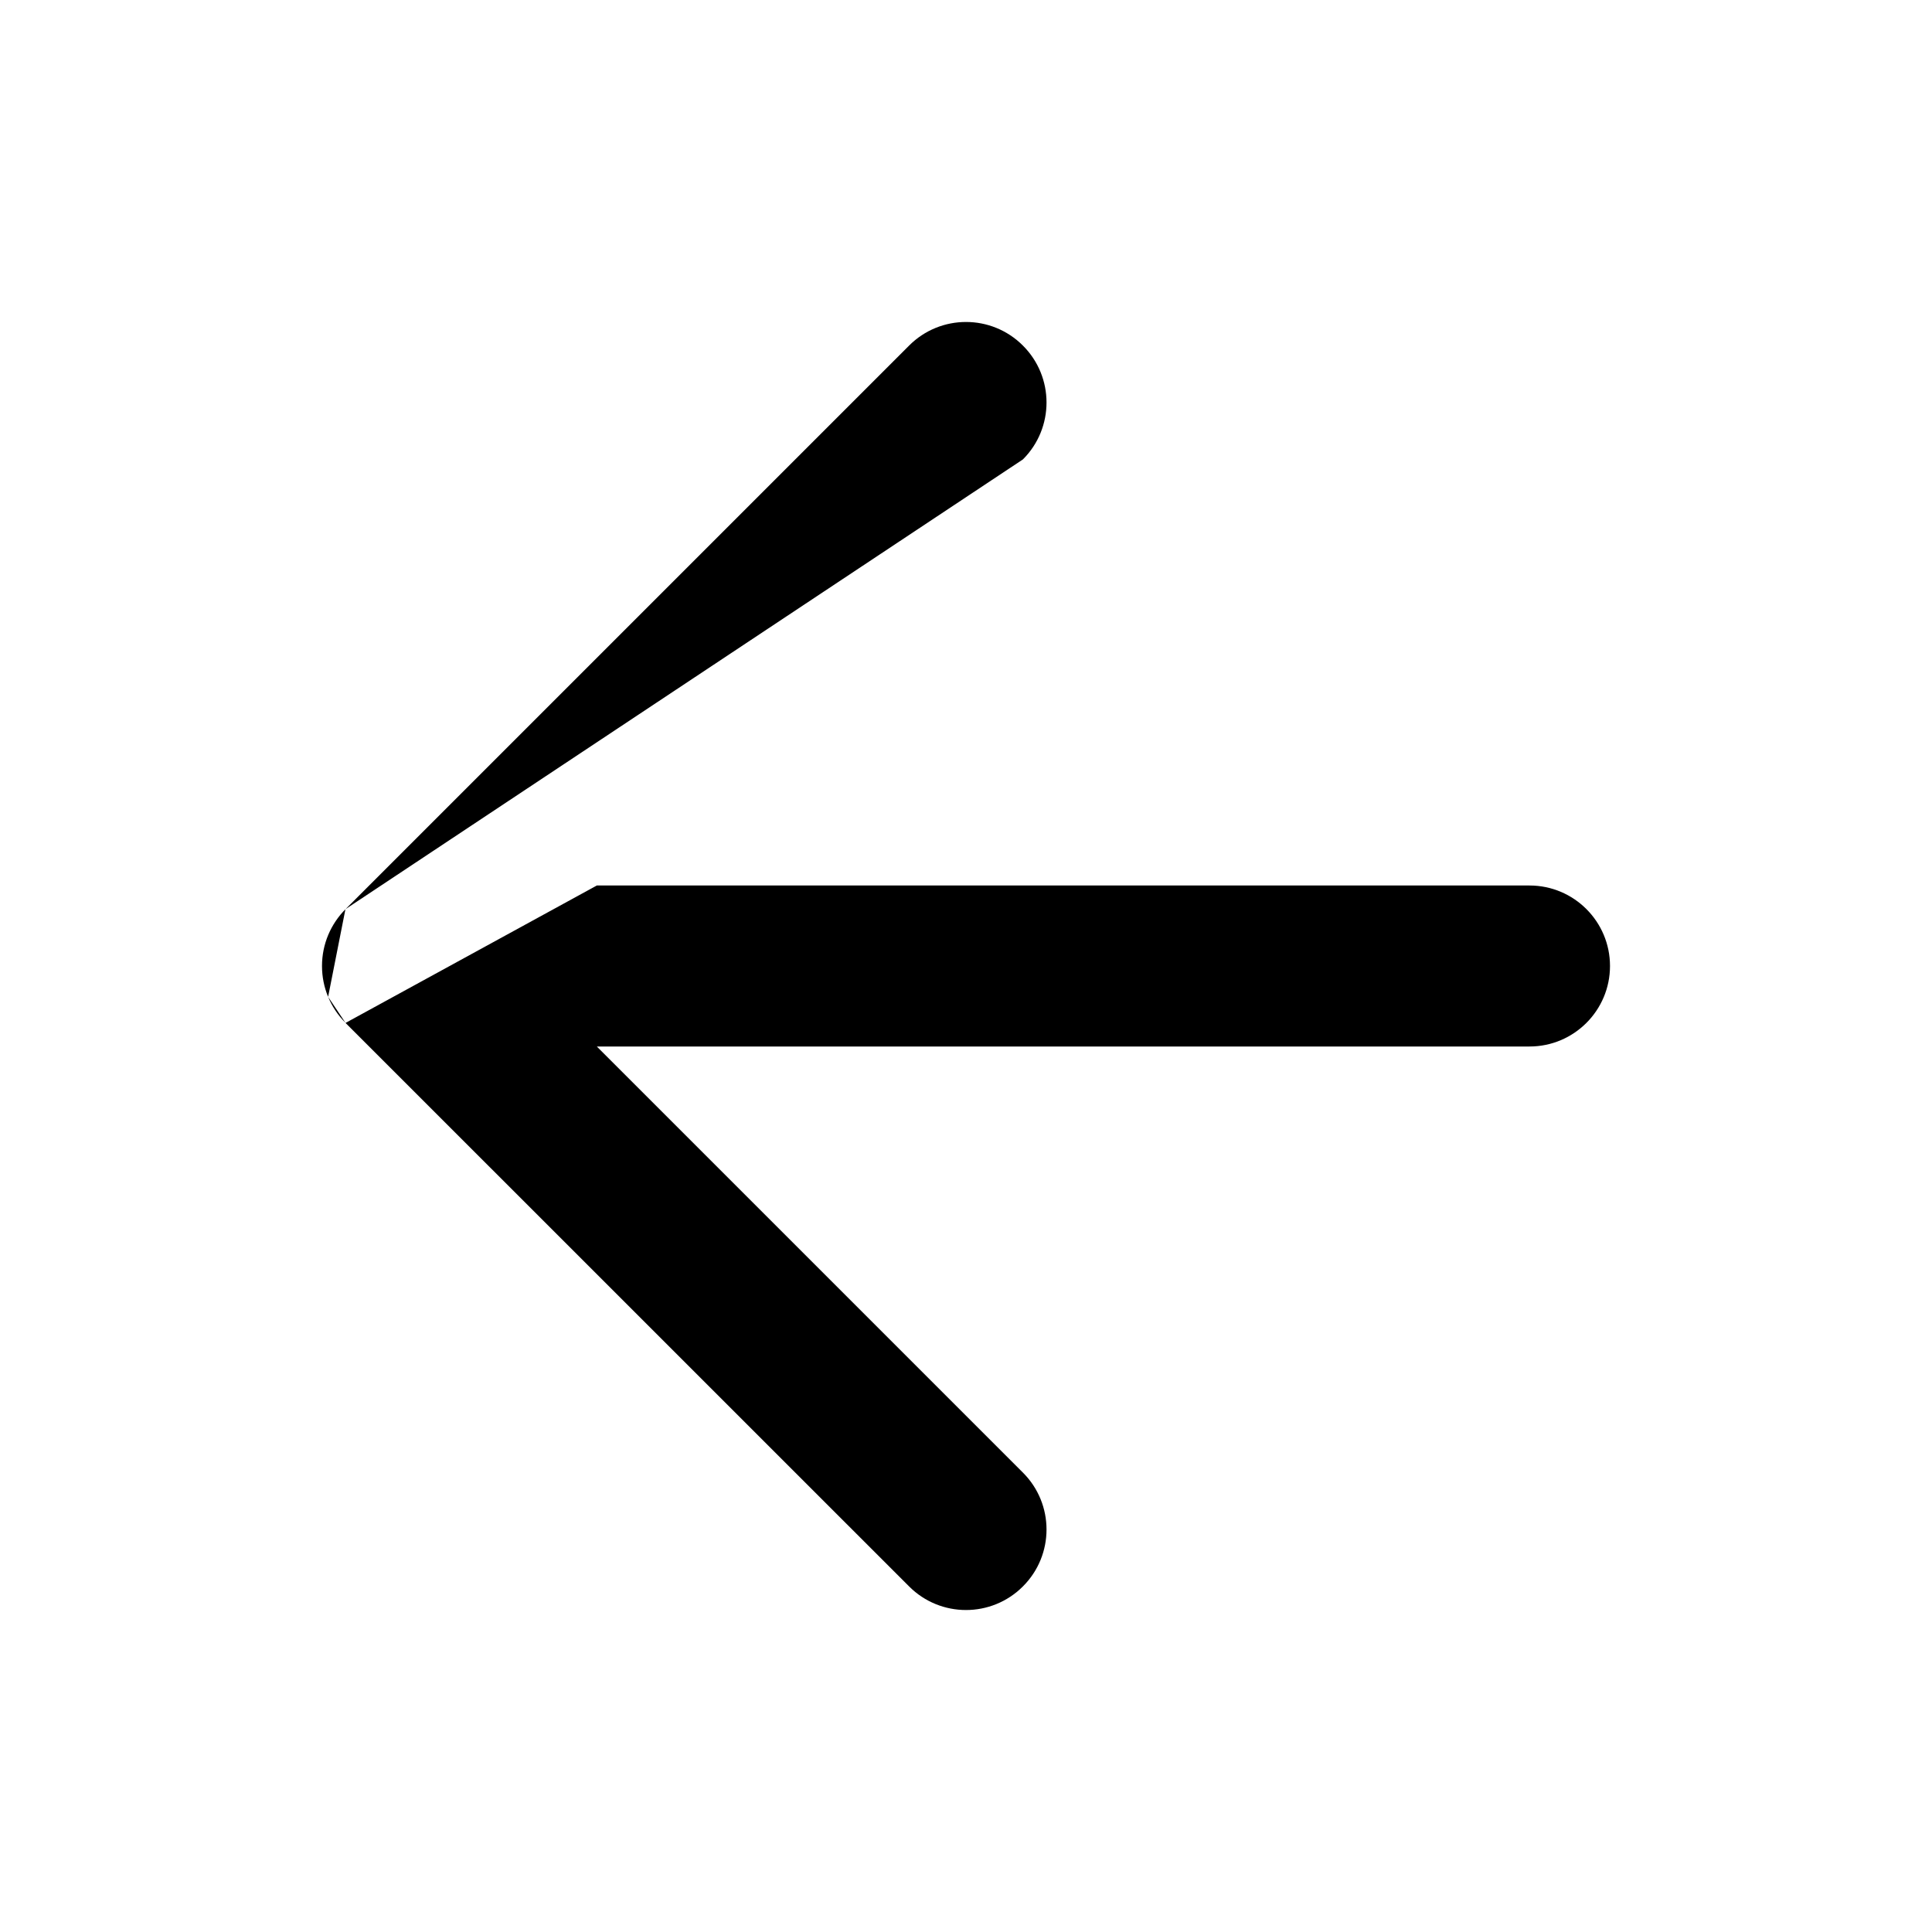
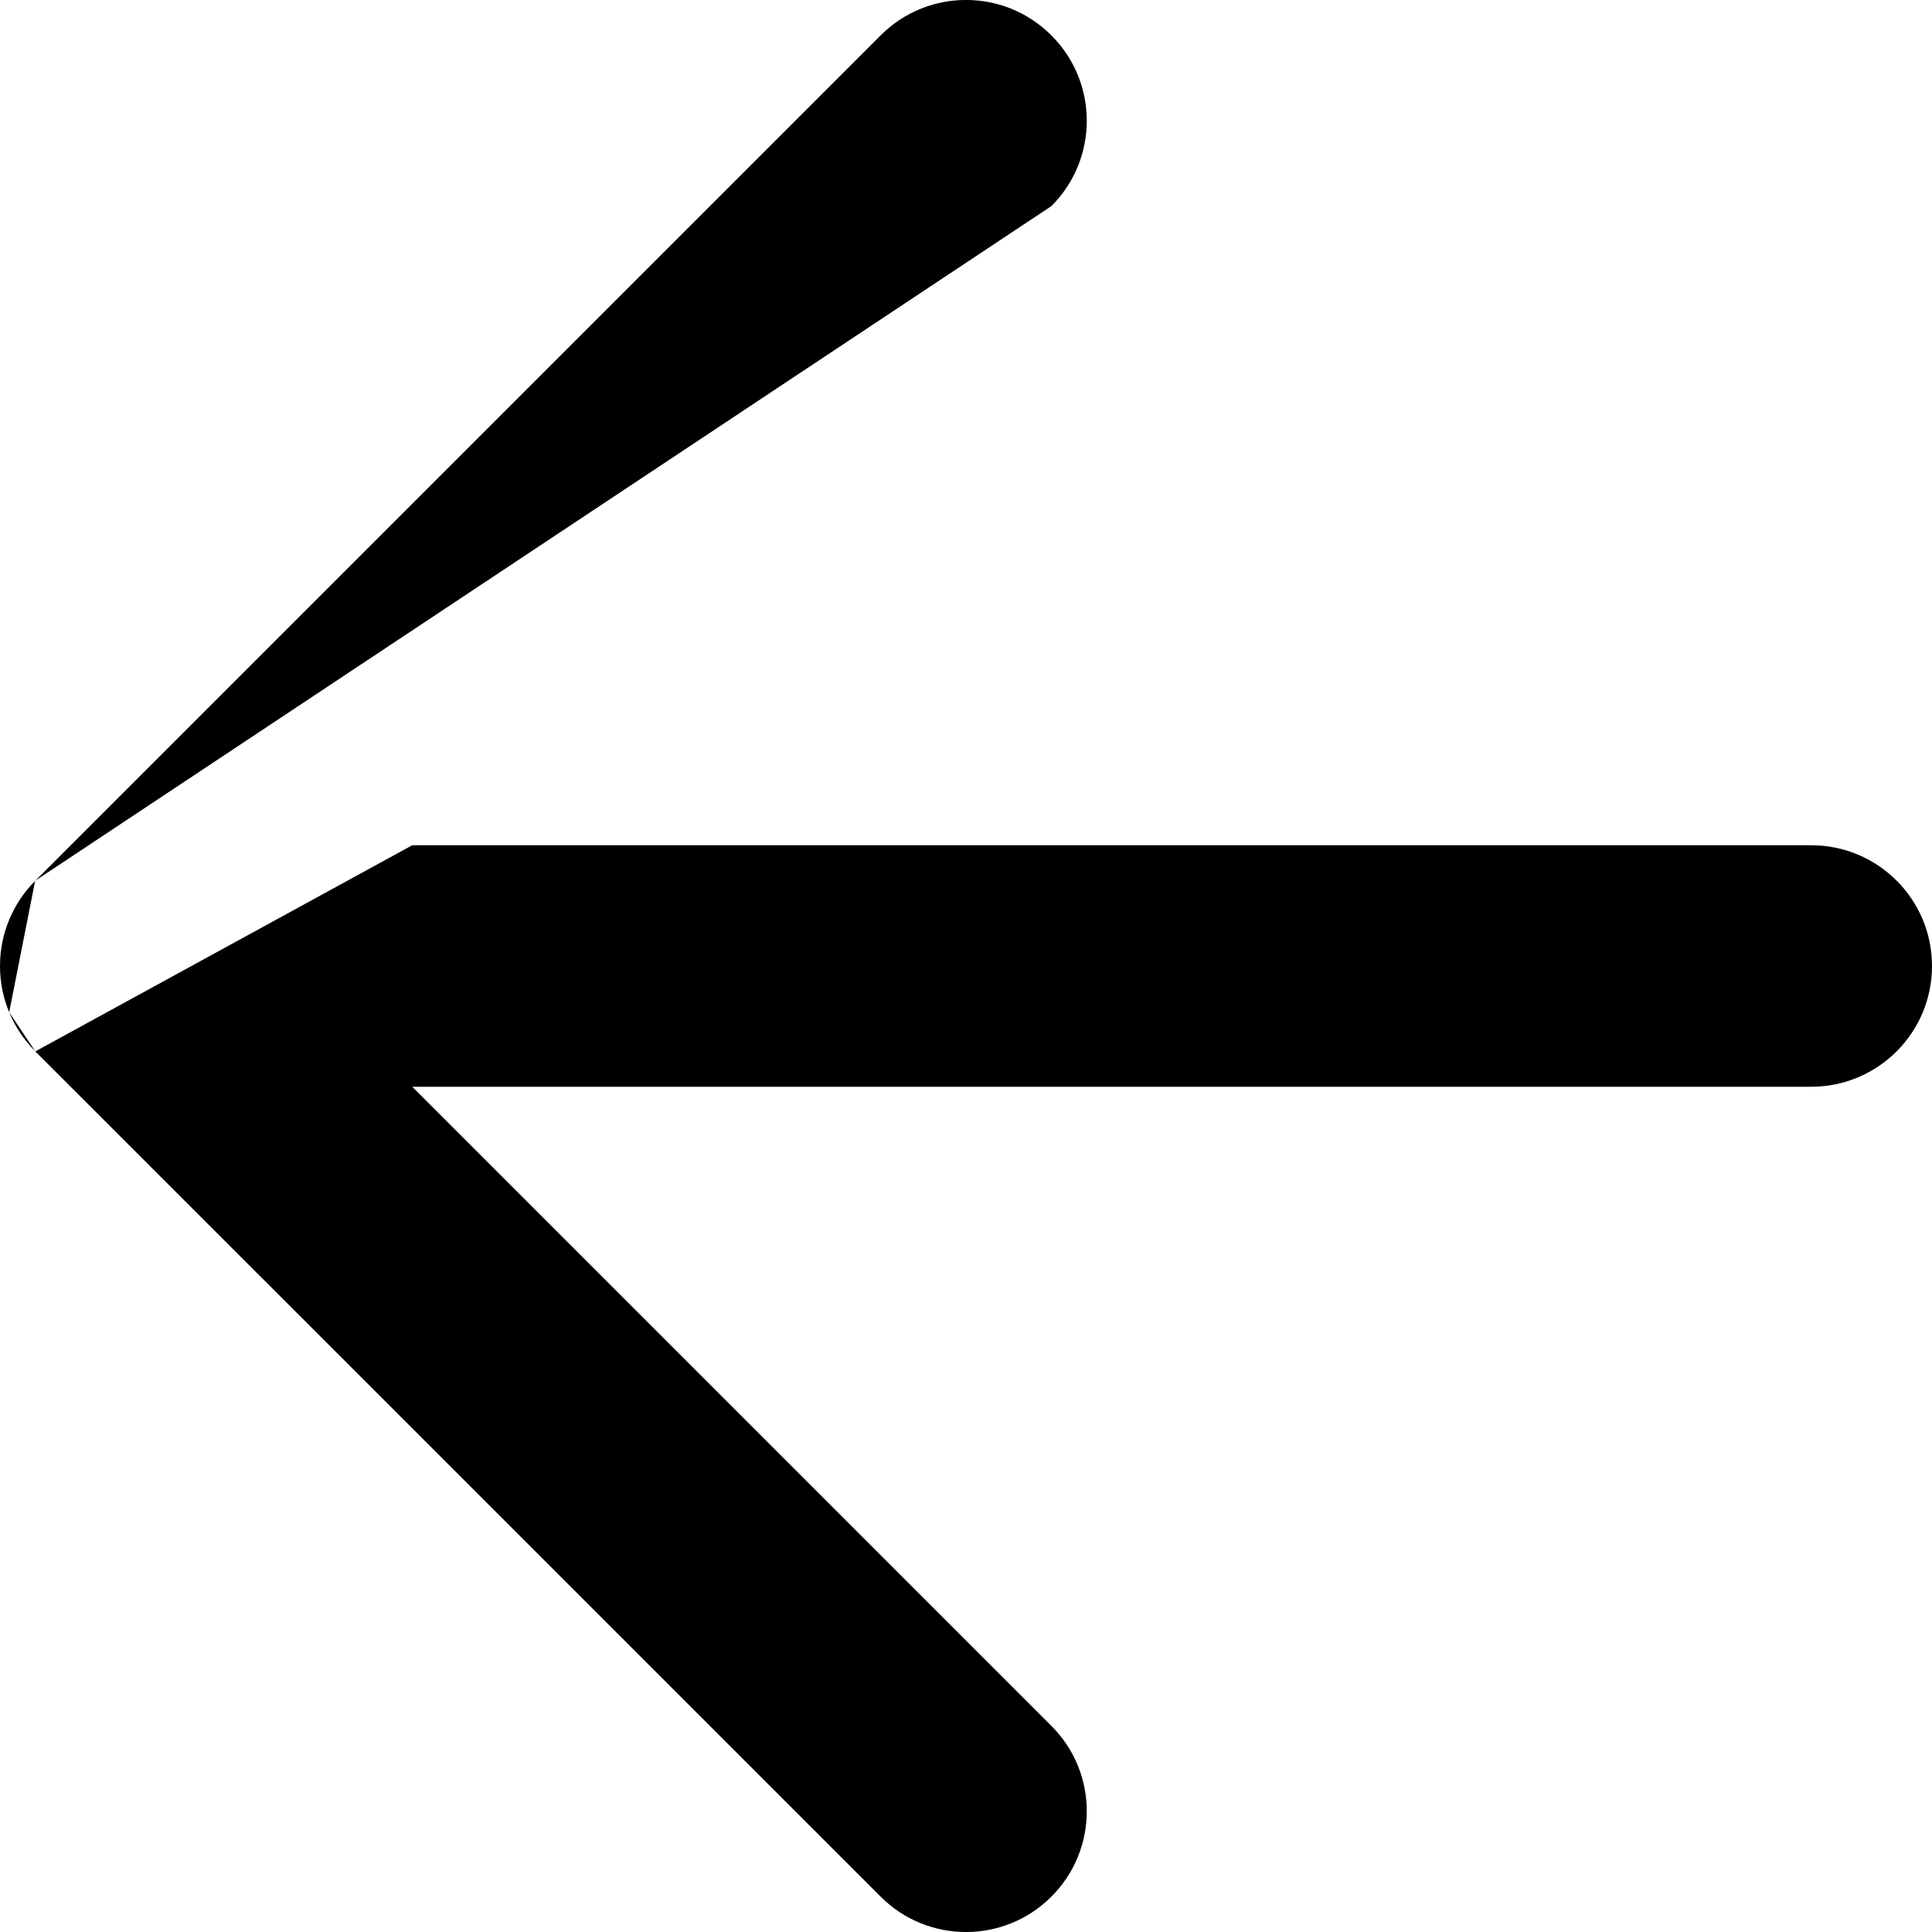
- <svg xmlns="http://www.w3.org/2000/svg" width="24" height="24" viewBox="0 0 24 24" fill="none">
-   <path fill-rule="evenodd" clip-rule="evenodd" d="M12.707 5.707C13.098 5.317 13.098 4.683 12.707 4.293C12.317 3.902 11.683 3.902 11.293 4.293L4.293 11.293L4.293 11.293M12.707 5.707L7.414 11L12.707 5.707ZM7.414 11H19C19.552 11 20 11.448 20 12C20 12.552 19.552 13 19 13H7.414L12.707 18.293C13.098 18.683 13.098 19.317 12.707 19.707C12.317 20.098 11.683 20.098 11.293 19.707L4.293 12.708L4.293 12.707M4.291 12.705C4.196 12.61 4.124 12.5 4.076 12.383L4.291 12.705ZM4.291 11.295C4.111 11.476 4 11.725 4 12C4 12.136 4.027 12.265 4.076 12.383" fill="black" />
+ <svg xmlns="http://www.w3.org/2000/svg" width="16" height="16" viewBox="0 0 16 16" fill="none">
+   <path fill-rule="evenodd" clip-rule="evenodd" d="M8.707 1.707C9.098 1.317 9.098 0.683 8.707 0.293C8.317 -0.098 7.683 -0.098 7.293 0.293L0.293 7.293L0.293 7.293M8.707 1.707L3.414 7ZM3.414 7H15C15.552 7 16 7.448 16 8C16 8.552 15.552 9 15 9H3.414L8.707 14.293C9.098 14.683 9.098 15.317 8.707 15.707C8.317 16.098 7.683 16.098 7.293 15.707L0.293 8.708L0.293 8.707M0.291 8.705C0.196 8.61 0.124 8.5 0.076 8.383ZM0.291 7.295C0.111 7.476 0 7.725 0 8C0 8.136 0.027 8.265 0.076 8.383" fill="black" />
</svg>
